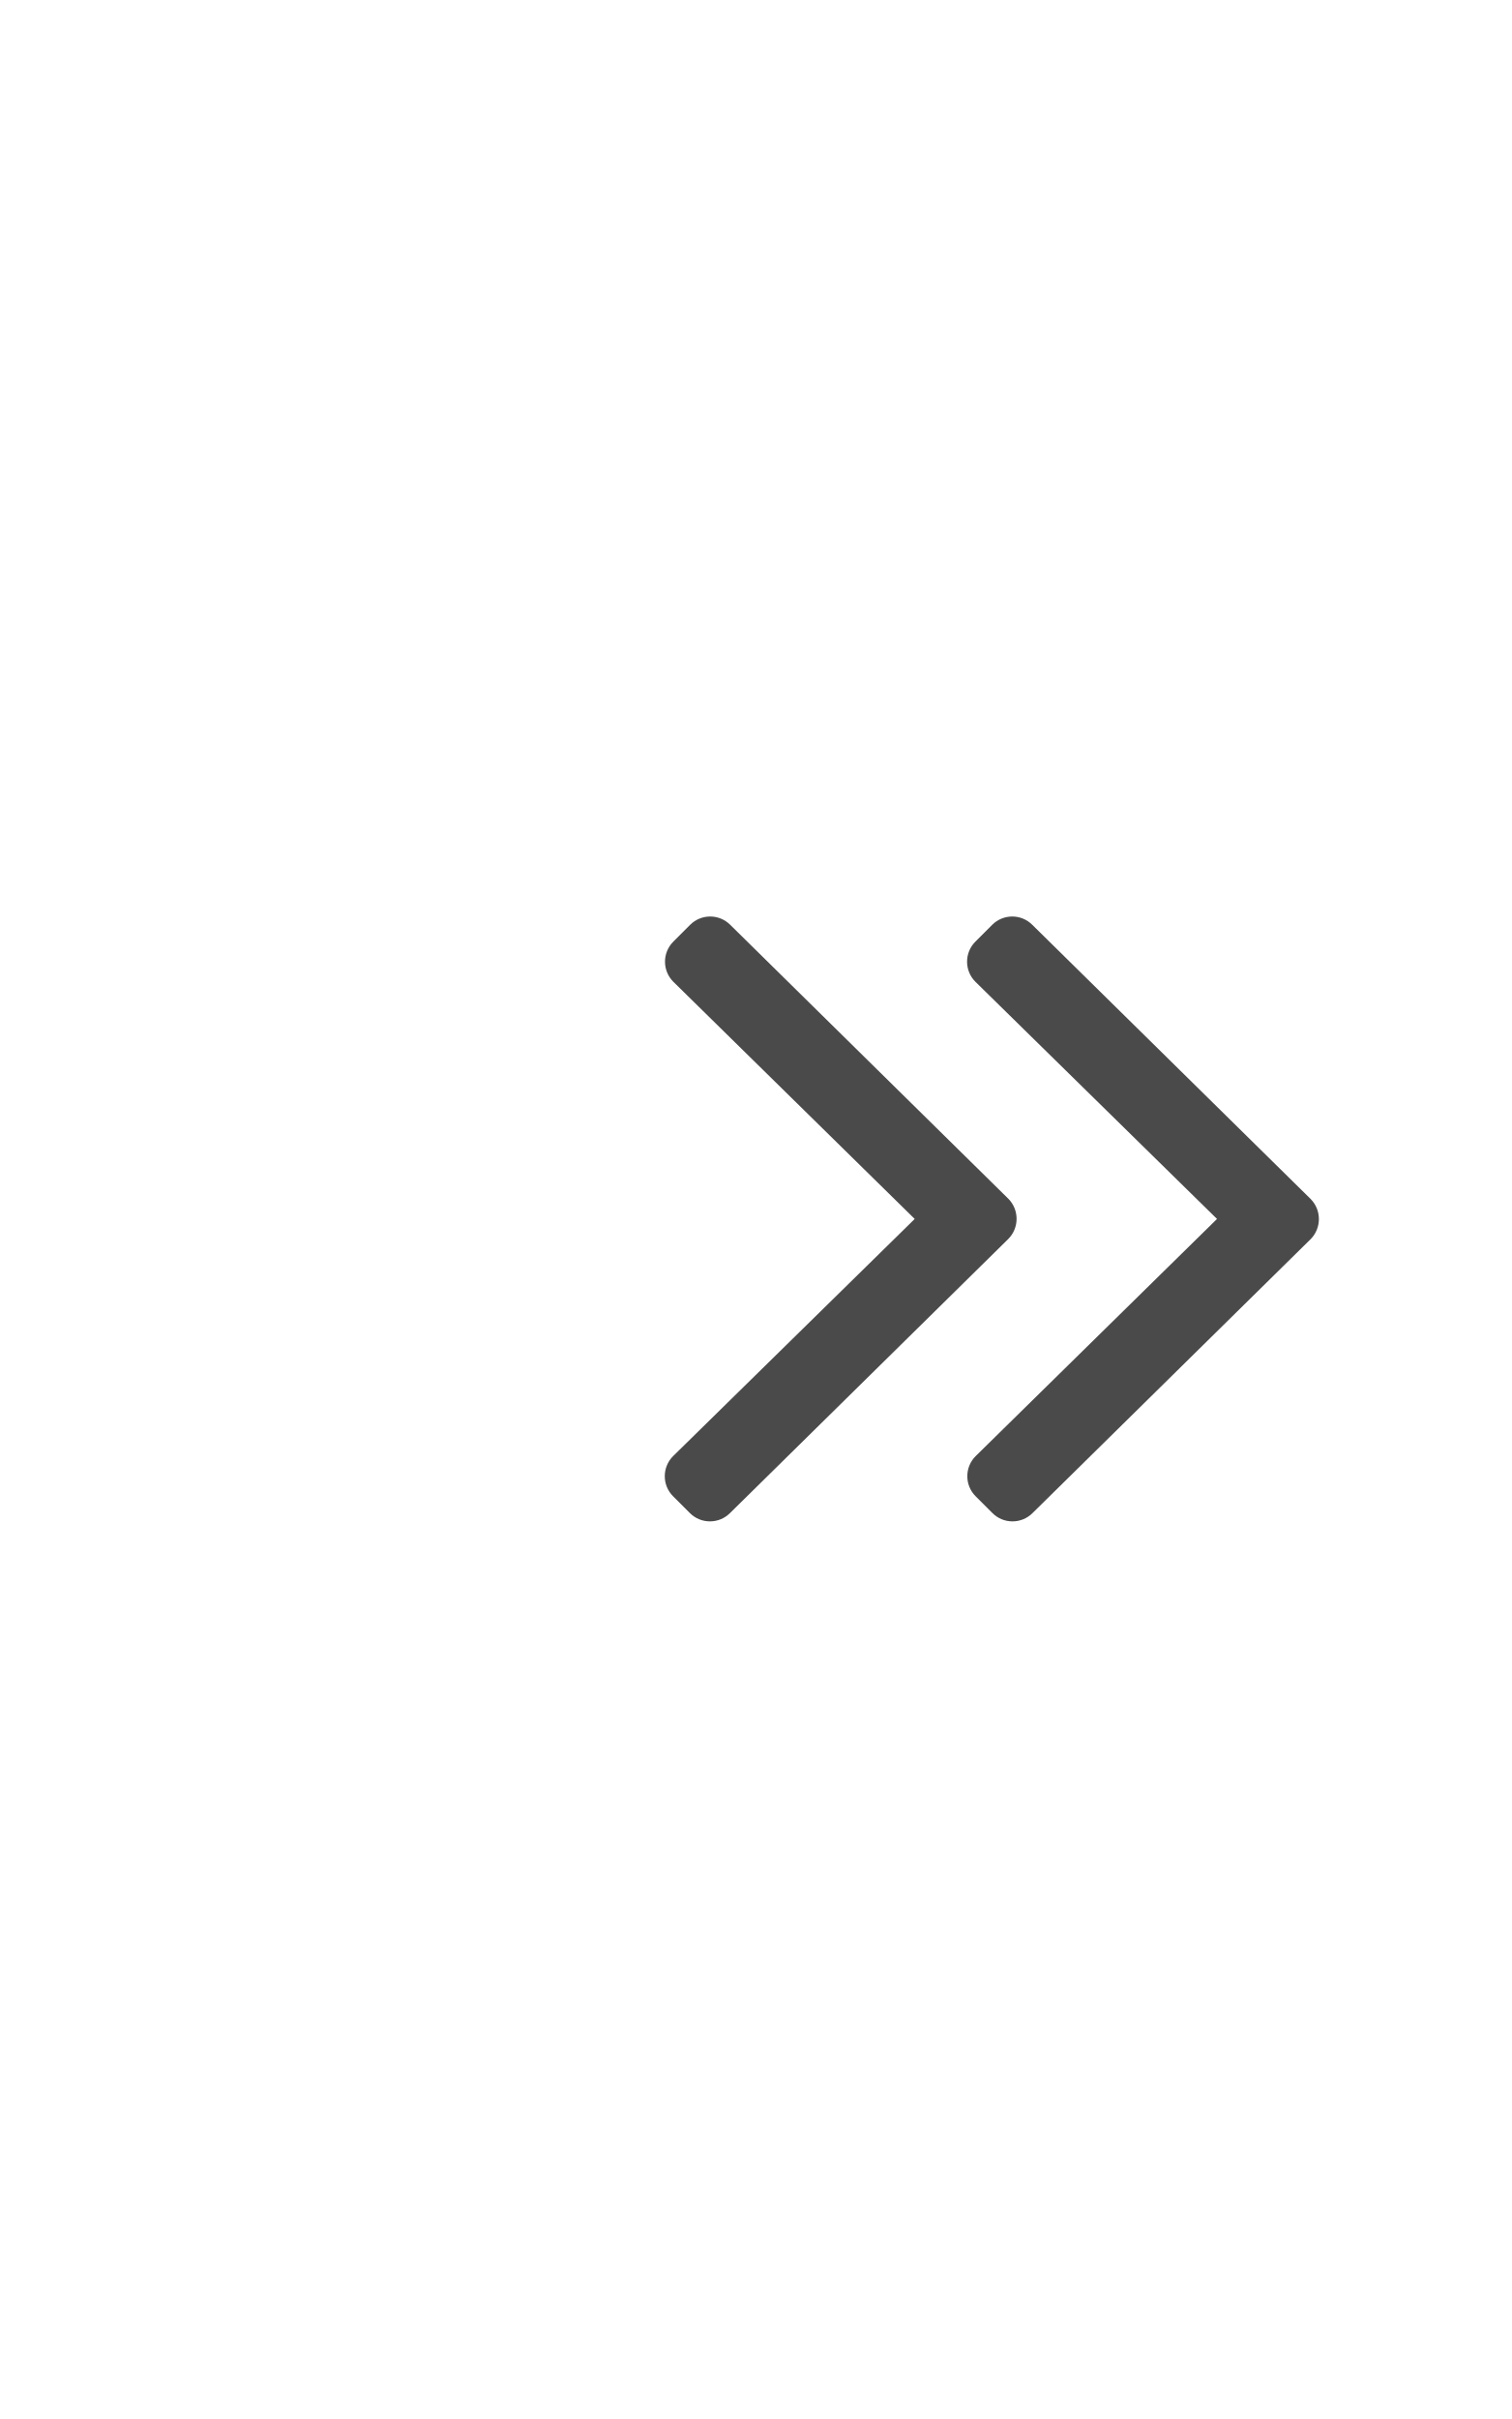
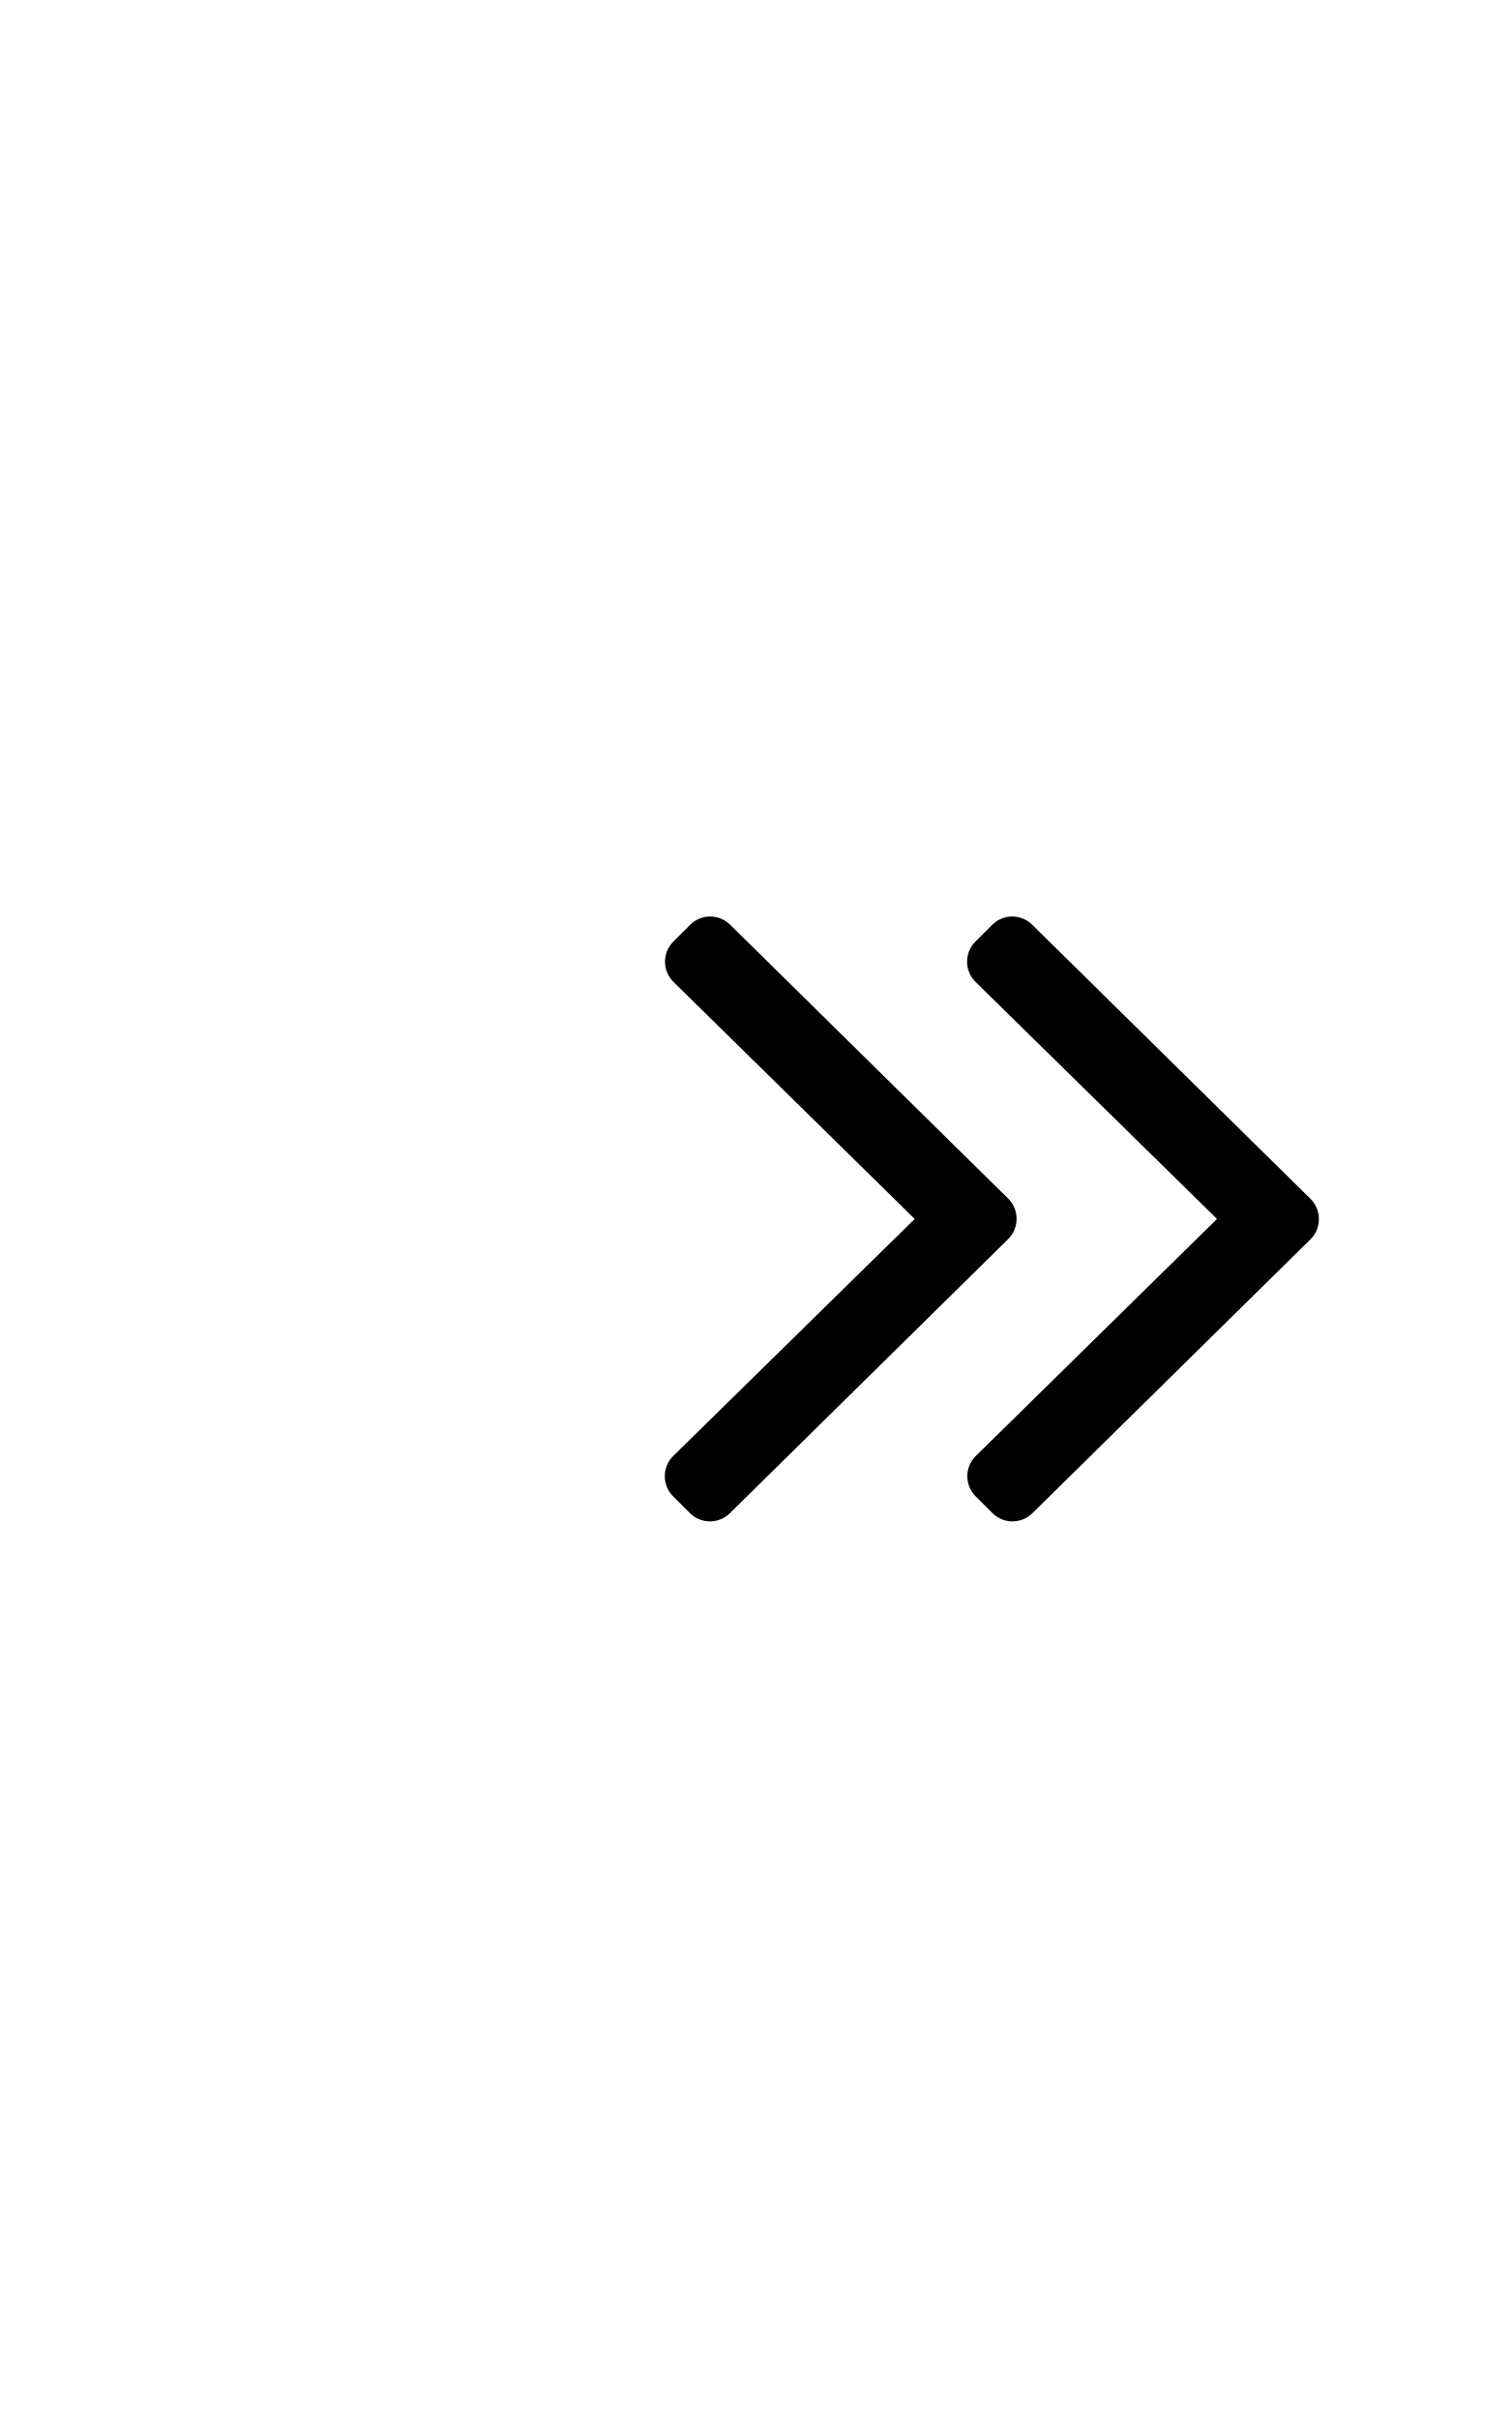
<svg xmlns="http://www.w3.org/2000/svg" aria-hidden="true" focusable="false" data-prefix="fal" data-icon="angle-double-right" role="img" viewBox="0 0 320 512" class="svg-inline--fa fa-angle-double-right fa-w-10 fa-9x">
-   <path fill="#4a4a4a" transform="scale(0.5) translate(260, 260)" d="M166.9 264.5l-117.8 116c-4.7 4.7-12.3 4.7-17 0l-7.1-7.1c-4.7-4.7-4.7-12.3 0-17L127.3 256 25.1 155.6c-4.7-4.7-4.7-12.3 0-17l7.1-7.1c4.7-4.7 12.3-4.7 17 0l117.8 116c4.6 4.7 4.6 12.3-.1 17zm128-17l-117.8-116c-4.7-4.7-12.3-4.7-17 0l-7.1 7.1c-4.7 4.7-4.7 12.3 0 17L255.3 256 153.1 356.4c-4.7 4.7-4.7 12.3 0 17l7.1 7.1c4.7 4.7 12.3 4.7 17 0l117.8-116c4.6-4.7 4.6-12.3-.1-17z" class="" />
+   <path fill="#000000" transform="scale(0.5) translate(260, 260)" d="M166.9 264.5l-117.8 116c-4.7 4.7-12.3 4.7-17 0l-7.1-7.1c-4.7-4.7-4.7-12.3 0-17L127.3 256 25.1 155.6c-4.7-4.7-4.7-12.3 0-17l7.1-7.1c4.7-4.7 12.3-4.7 17 0l117.8 116c4.6 4.7 4.6 12.3-.1 17zm128-17l-117.8-116c-4.7-4.7-12.3-4.7-17 0l-7.1 7.1c-4.7 4.7-4.7 12.3 0 17L255.3 256 153.1 356.4c-4.7 4.7-4.7 12.3 0 17l7.1 7.1c4.7 4.7 12.3 4.7 17 0l117.8-116c4.6-4.7 4.6-12.3-.1-17z" class="" />
</svg>
